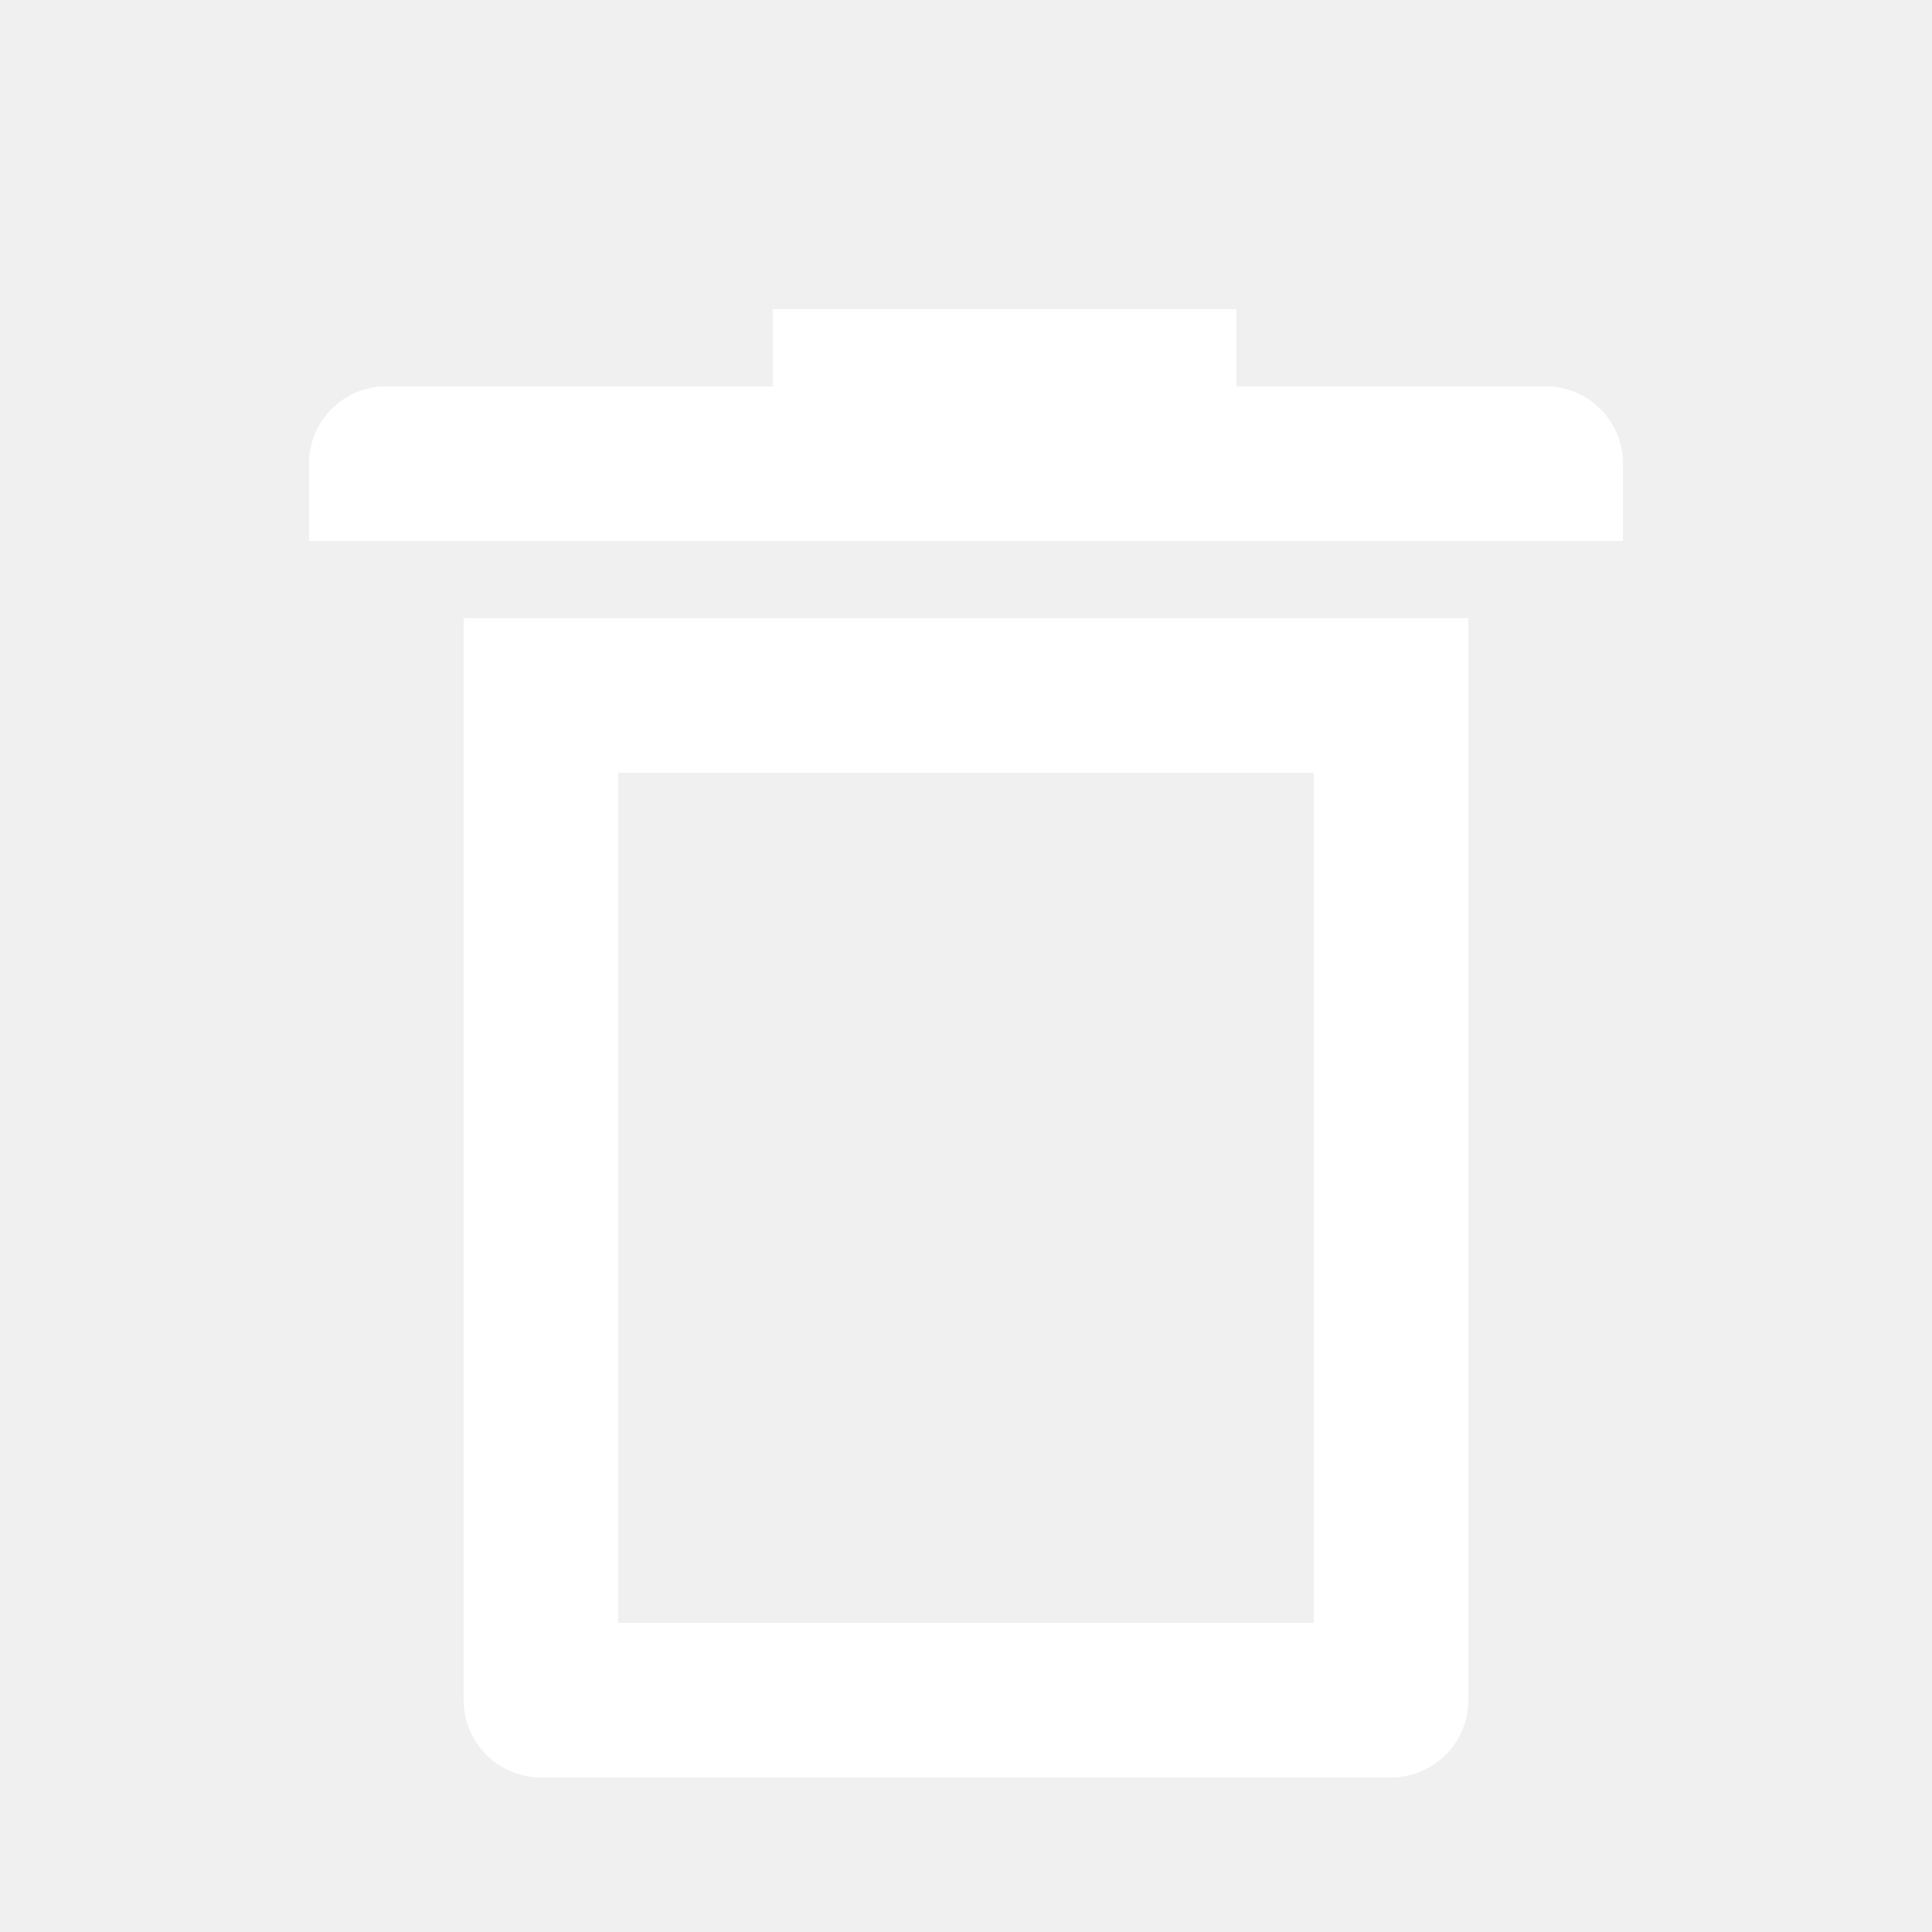
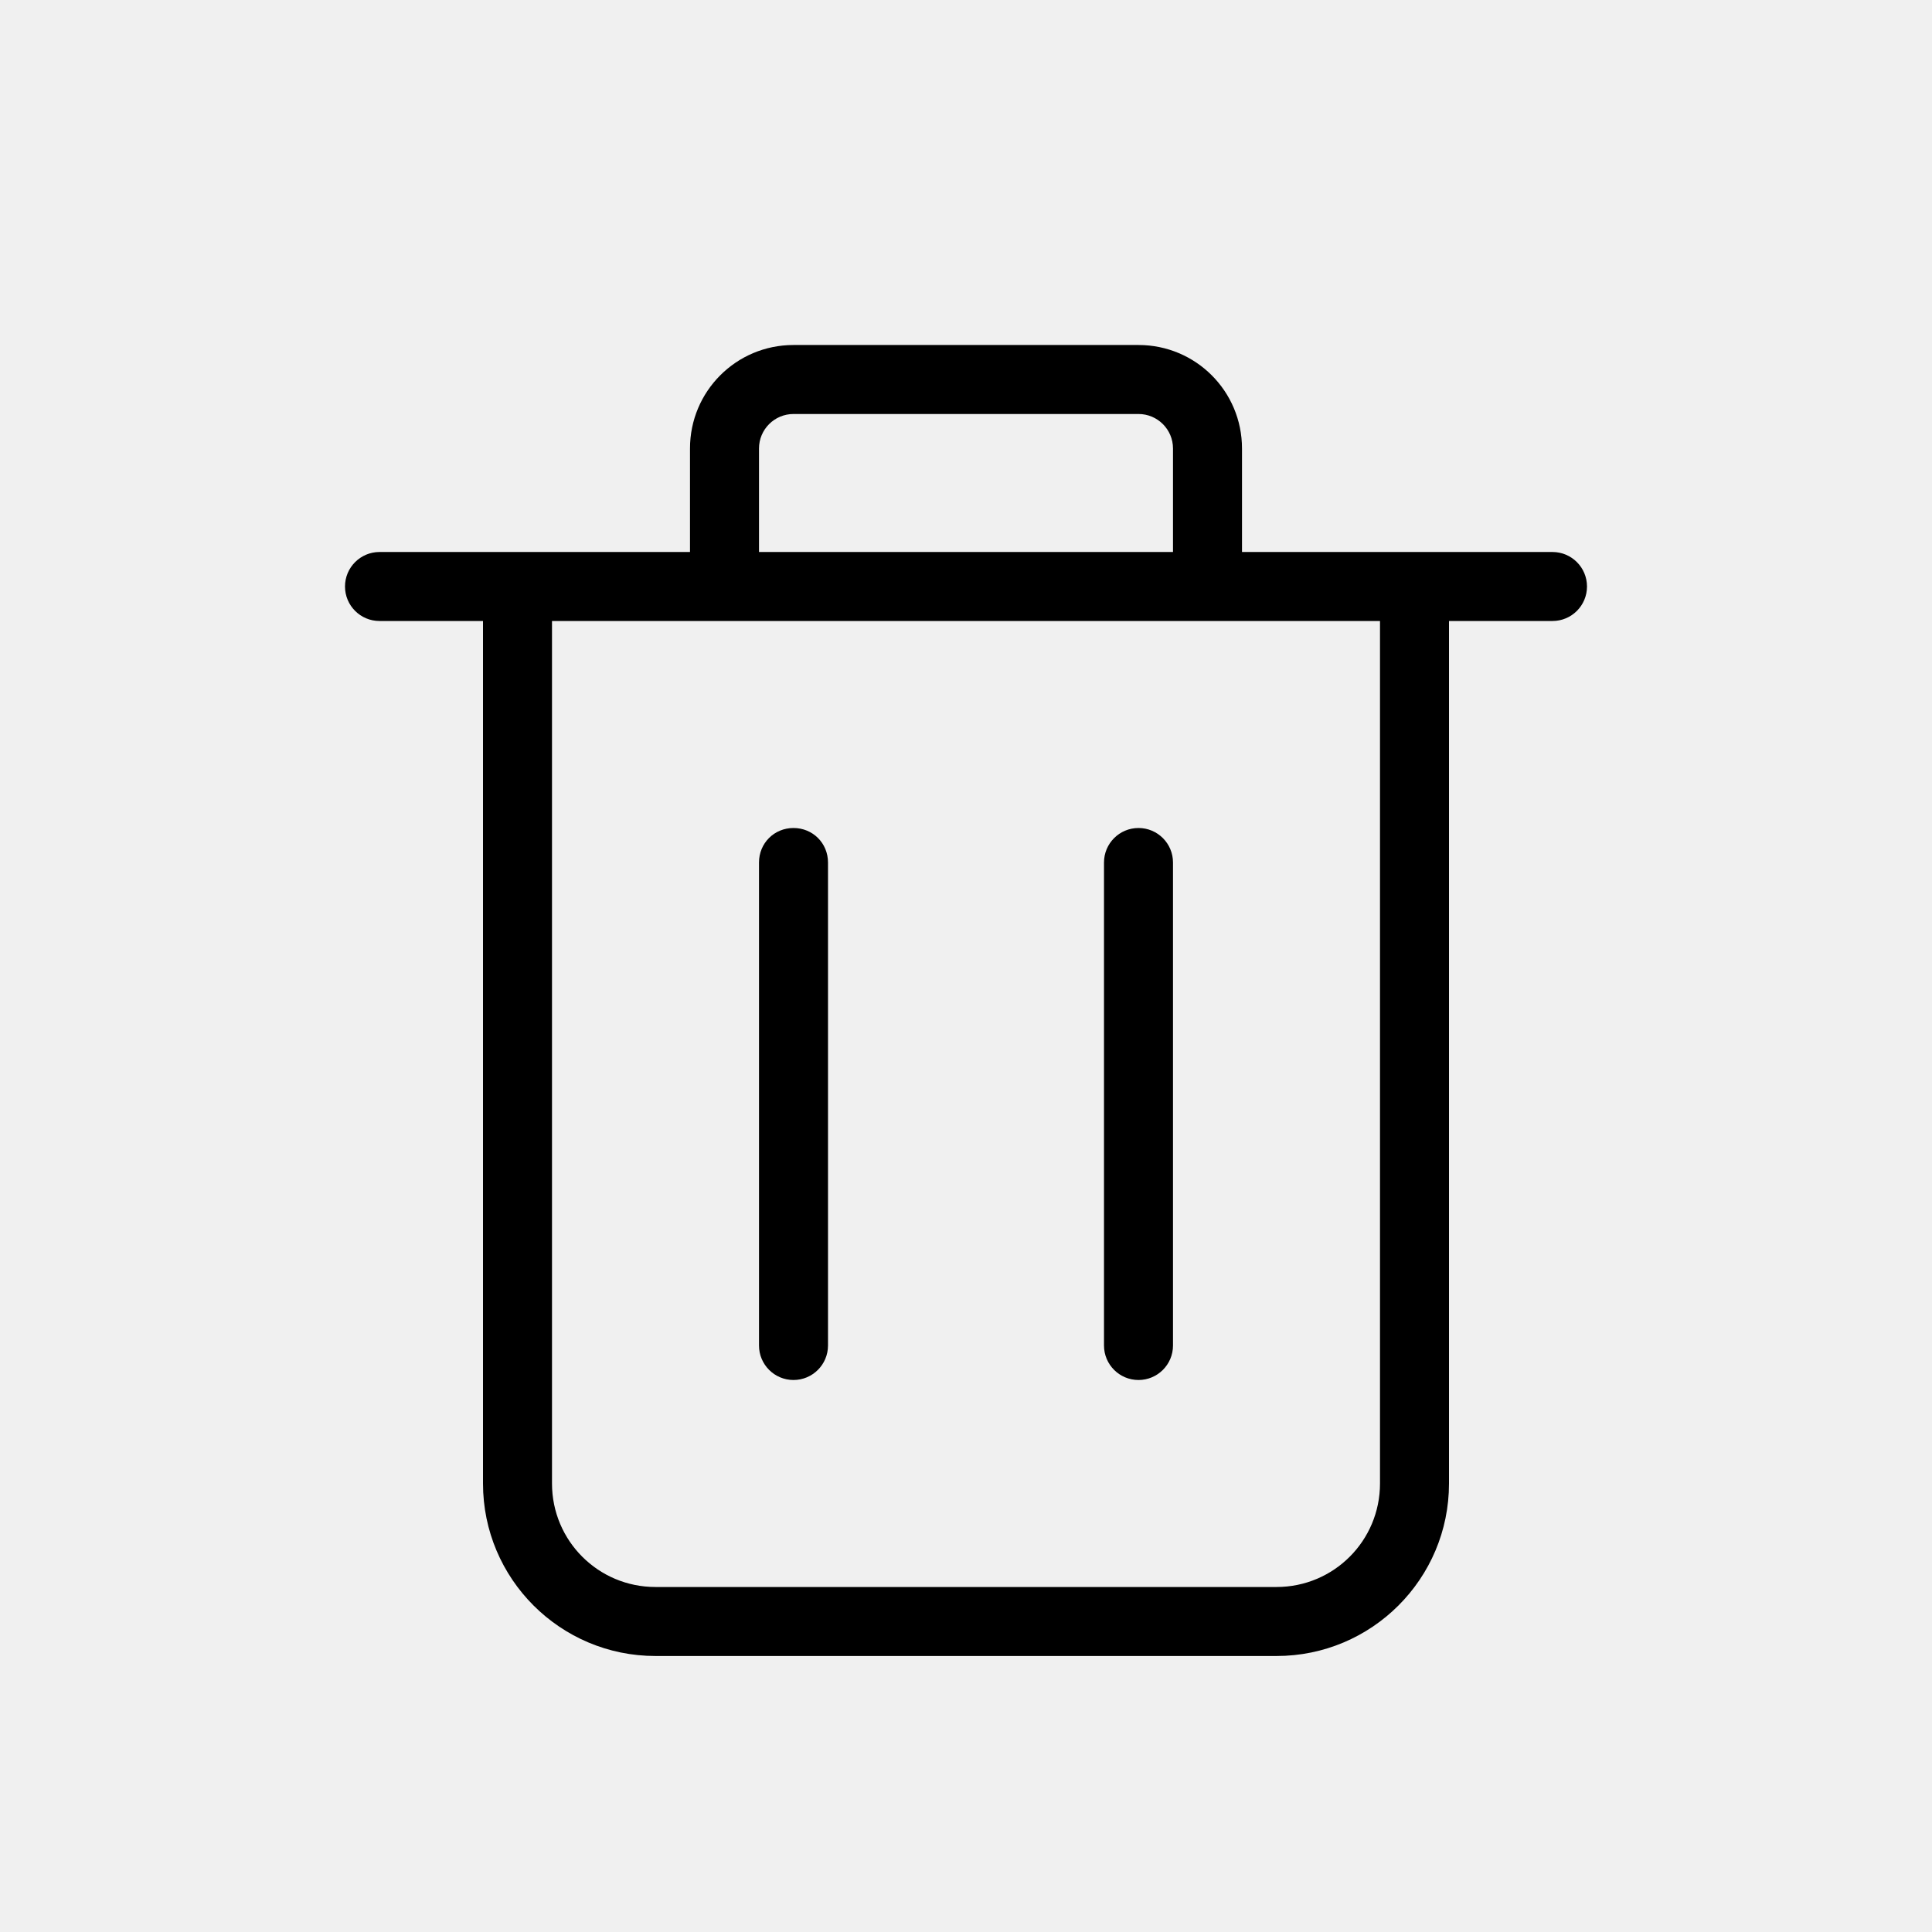
- <svg xmlns="http://www.w3.org/2000/svg" width="25" height="25" viewBox="0 0 25 25" fill="none">
-   <rect x="10" y="4" width="6" height="1" fill="white" />
-   <mask id="path-2-inside-1_3_269" fill="white">
-     <path d="M4 6C4 5.448 4.448 5 5 5H20C20.552 5 21 5.448 21 6V7H4V6Z" />
-   </mask>
-   <path d="M4 6C4 5.448 4.448 5 5 5H20C20.552 5 21 5.448 21 6V7H4V6Z" fill="white" />
-   <path d="M21 7V9H23V7H21ZM4 7H2V9H4V7ZM5 7H20V3H5V7ZM19 6V7H23V6H19ZM21 5H4V9H21V5ZM6 7V6H2V7H6ZM20 7C19.448 7 19 6.552 19 6H23C23 4.343 21.657 3 20 3V7ZM5 3C3.343 3 2 4.343 2 6H6C6 6.552 5.552 7 5 7V3Z" fill="white" mask="url(#path-2-inside-1_3_269)" />
-   <mask id="path-4-inside-2_3_269" fill="white">
-     <path d="M6 8H19V22C19 22.552 18.552 23 18 23H7C6.448 23 6 22.552 6 22V8Z" />
-   </mask>
-   <path d="M6 8H19V22C19 22.552 18.552 23 18 23H7C6.448 23 6 22.552 6 22V8Z" stroke="white" stroke-width="4" mask="url(#path-4-inside-2_3_269)" />
+ <svg xmlns="http://www.w3.org/2000/svg" width="28" height="28">
+   <path fill="currentColor" fill-rule="evenodd" d="M11.5 6a.5.5 0 0 0-.5.5V8h6V6.5a.5.5 0 0 0-.5-.5h-5zM18 8V6.5c0-.83-.67-1.5-1.5-1.5h-5c-.83 0-1.5.67-1.5 1.5V8H5.5a.5.5 0 0 0 0 1H7v12.5A2.5 2.5 0 0 0 9.5 24h9a2.5 2.5 0 0 0 2.5-2.5V9h1.5a.5.5 0 0 0 0-1H18zm2 1H8v12.5c0 .83.67 1.5 1.5 1.5h9c.83 0 1.5-.67 1.5-1.5V9zm-8.5 3c.28 0 .5.22.5.5v7a.5.5 0 0 1-1 0v-7c0-.28.22-.5.5-.5zm5.5.5a.5.5 0 0 0-1 0v7a.5.5 0 0 0 1 0v-7z" />
</svg>
